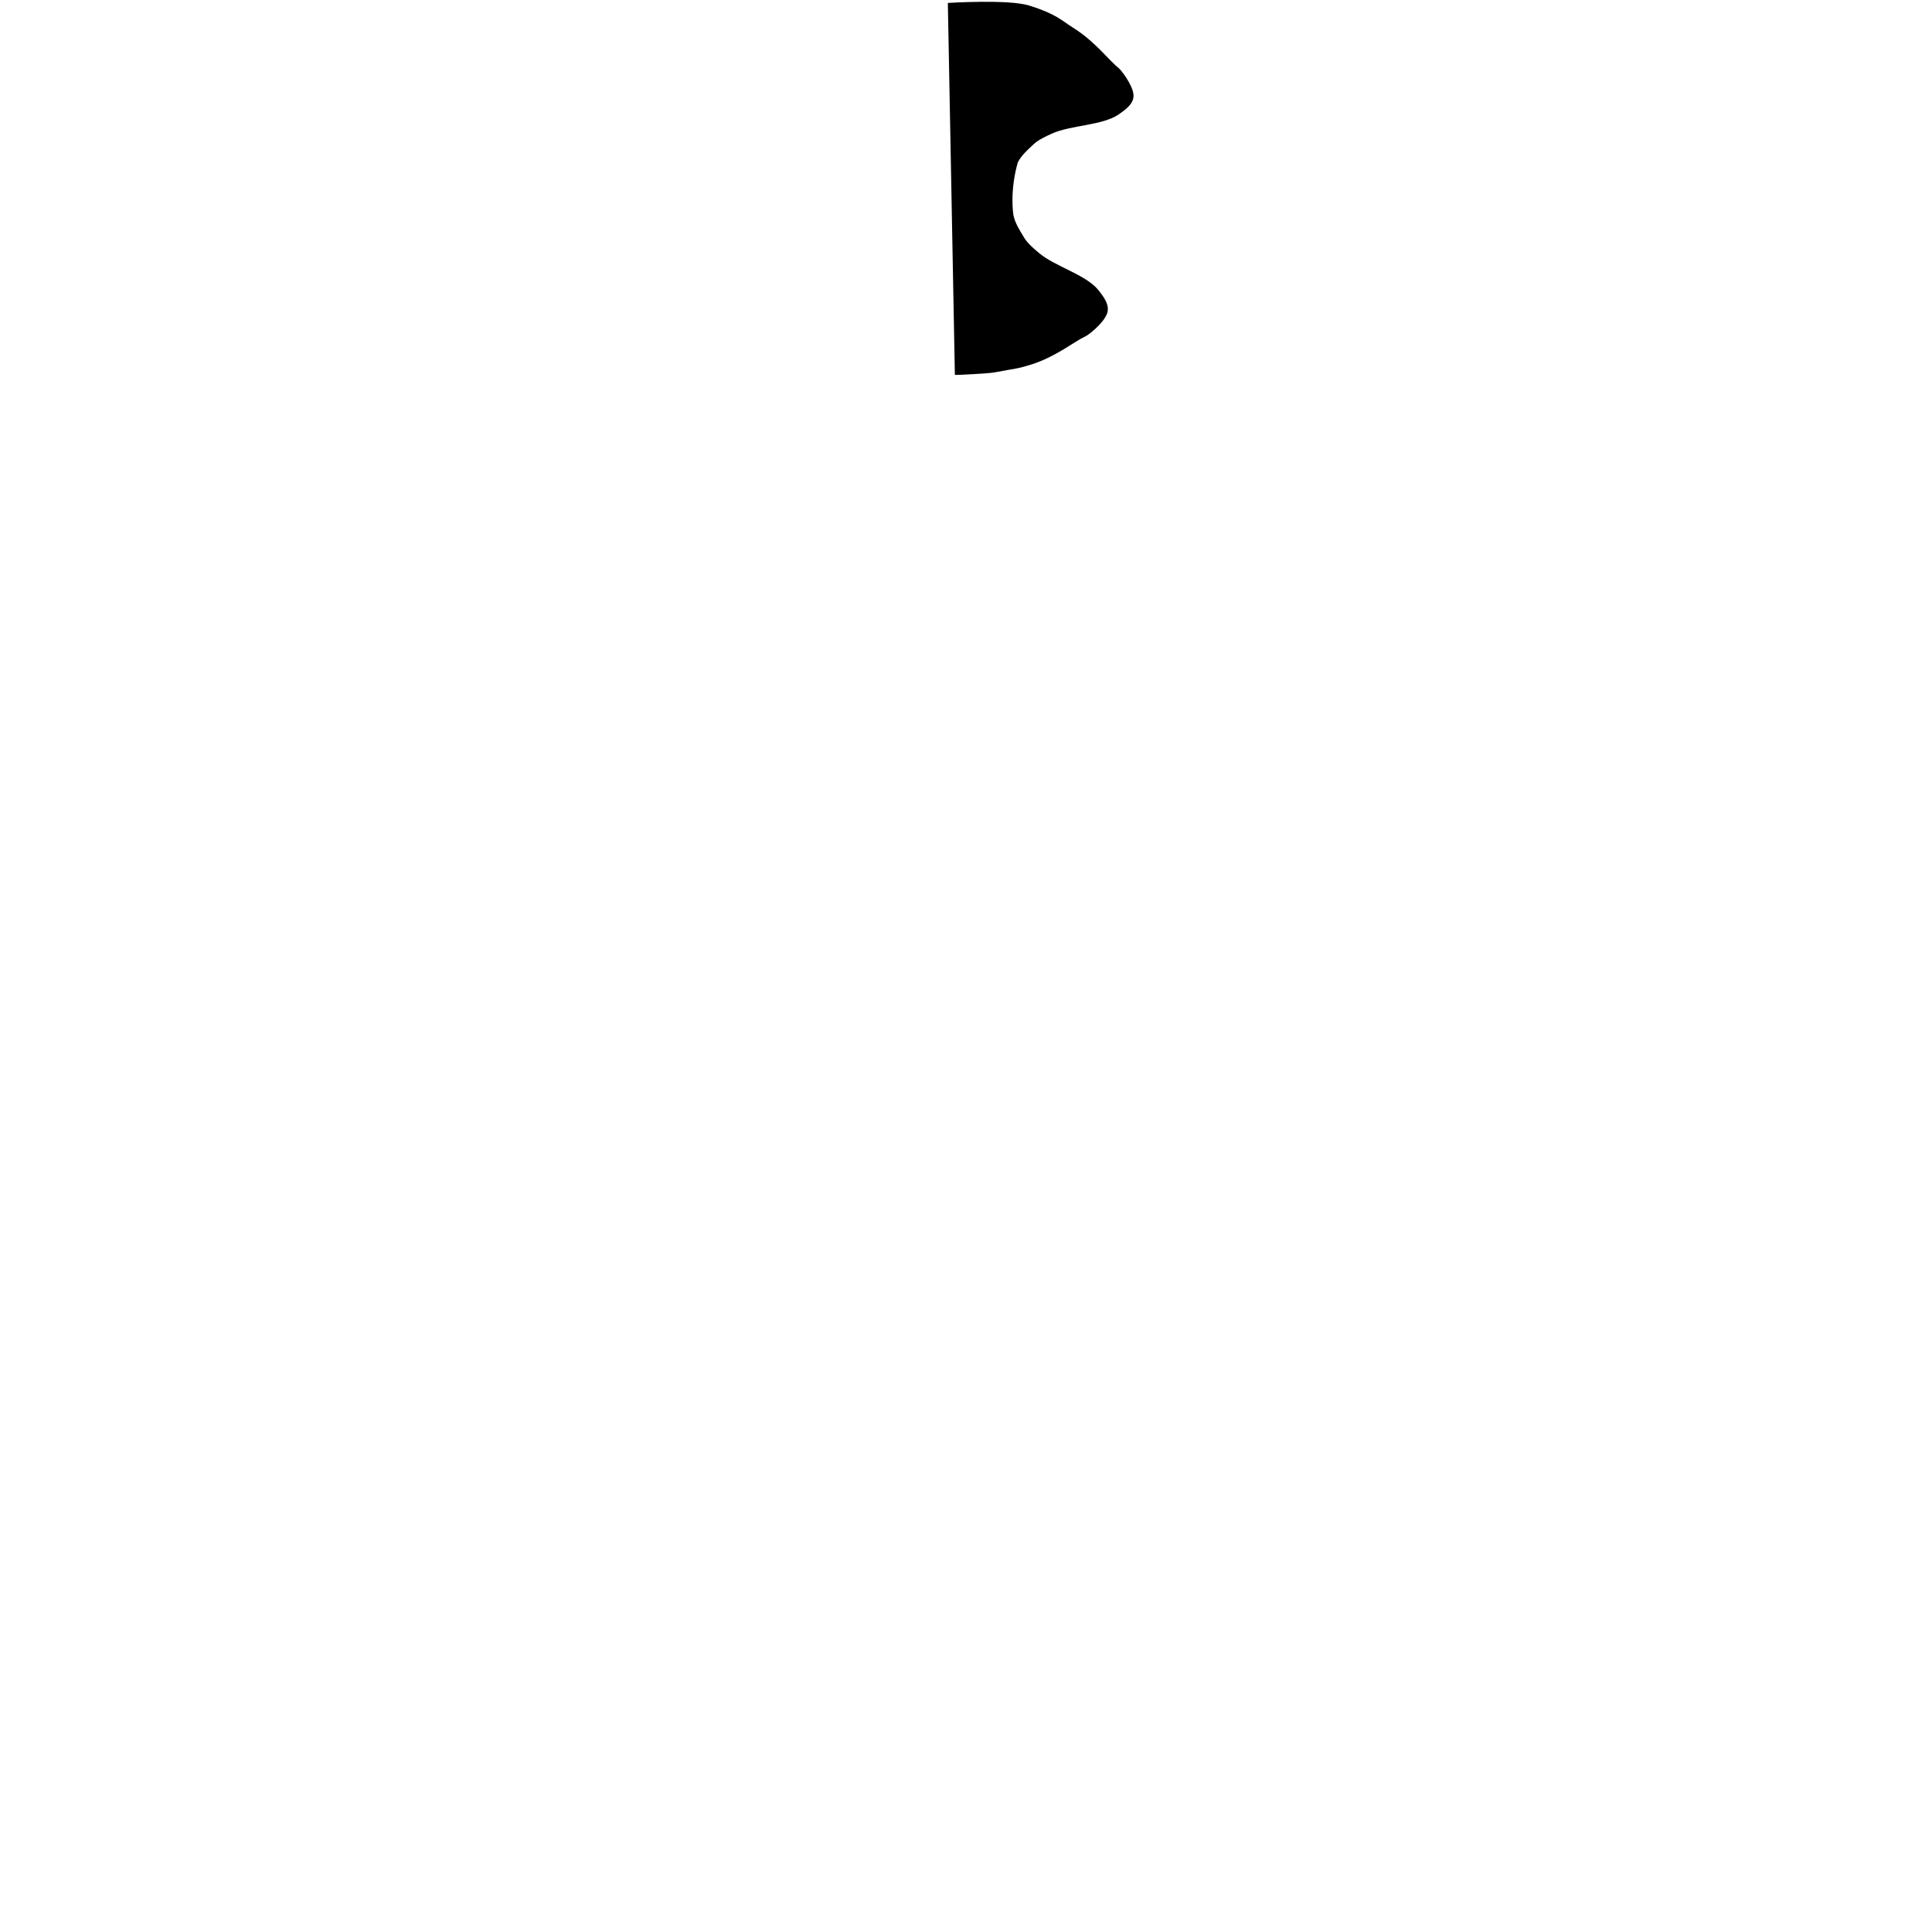
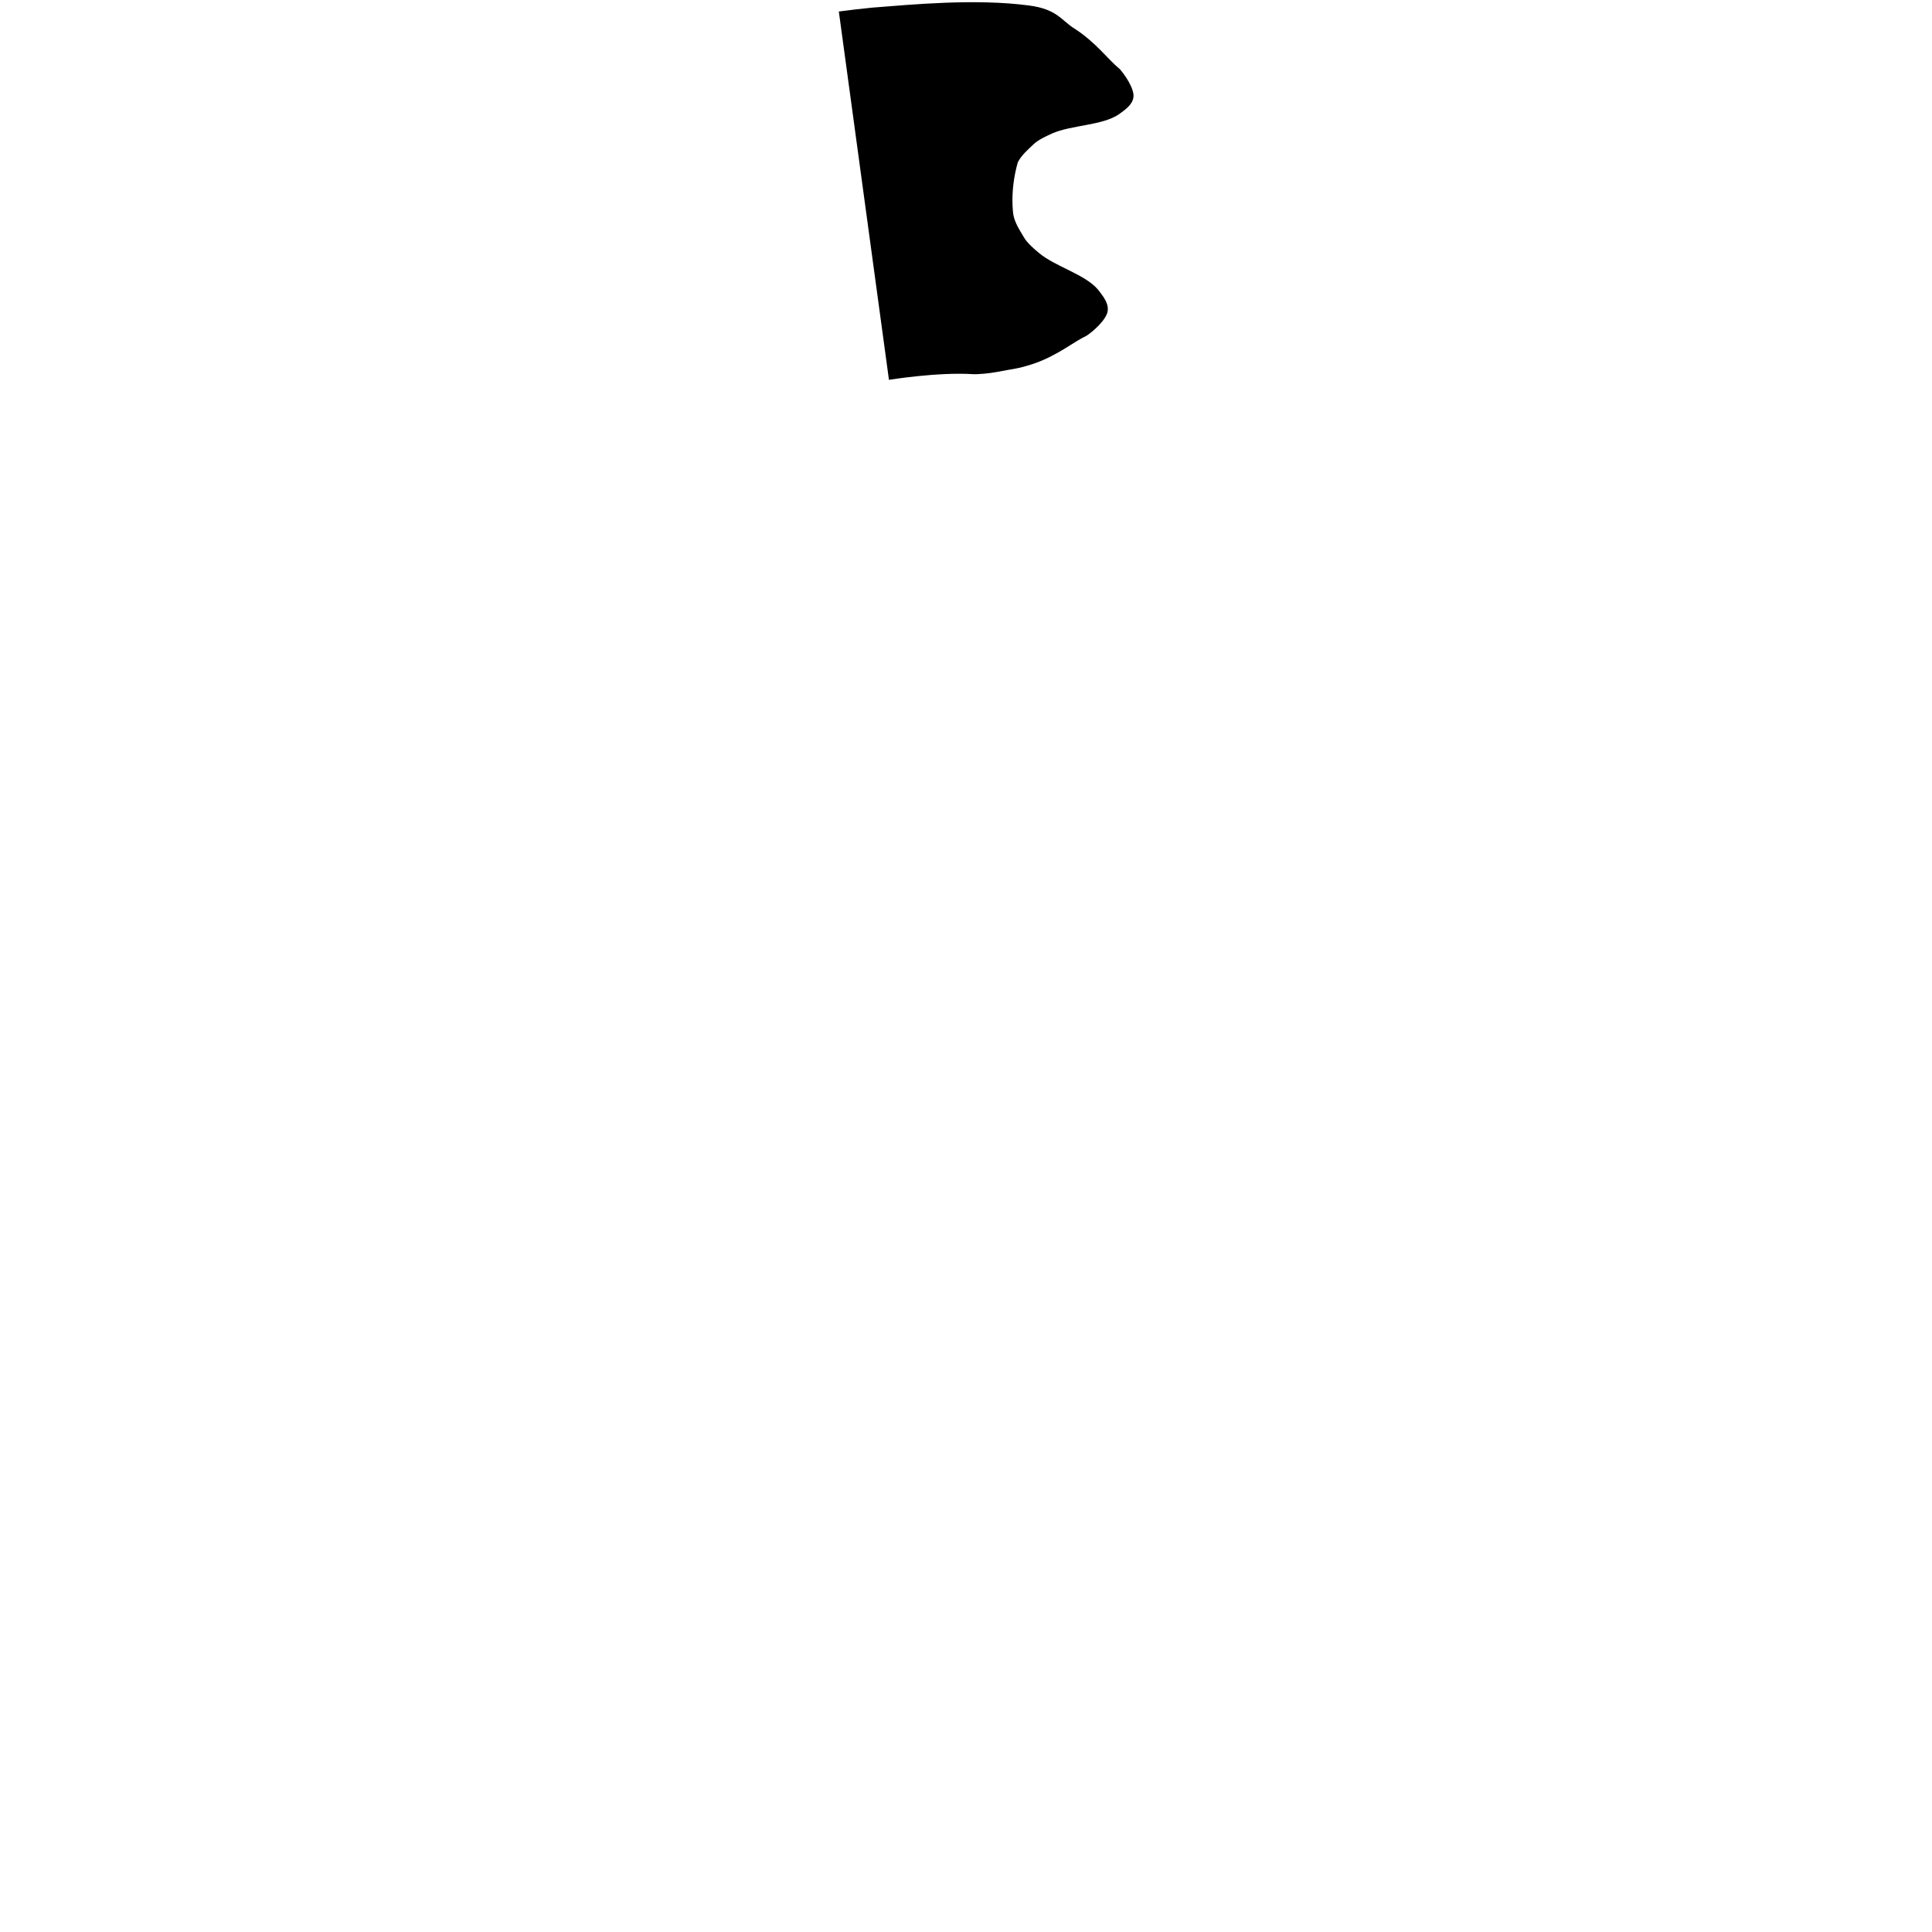
<svg xmlns="http://www.w3.org/2000/svg" id="skin" viewBox="0 0 1080 1080">
  <g id="cat">
-     <path d="m633.62,52.84c-.64-5.81-7.04-13.77-8.13-14.65-5.68-4.5-13.03-14.68-25.04-22.31-7.28-4.59-10.1-8.11-25.14-12.78-11.44-3.61-45.46-1.46-45.46-1.46l3.93,207.88s-1.22.27,10.04-.36c2.94-.21,9.28-.44,12.99-1.14,10.36-2,11.95-1.77,20.18-4.42,13.66-4.43,23.42-12.67,30.09-15.75,1.24-.54,9.62-6.9,11.75-12.5,1.92-5.2-2.61-10.25-4.97-13.38-7.26-8.64-23.95-12.9-33.09-20.57-7.13-5.93-7.78-7.77-9.42-10.48-.93-1.54-4.19-6.54-4.89-11.01,0,0-2.14-12.74,2.47-29.05,1.86-3.94,6.24-7.69,7.47-8.91,2.26-2.12,3.43-3.6,11.78-7.34,10.74-4.75,28.02-4.4,37.23-10.67,3.12-2.28,8.74-5.81,8.22-11.11Z" />
+     <path d="m496.92,212.33s27.07-4.42,46.89-3.18c2.94.18,9.28-.44,12.99-1.14,10.36-2,11.95-1.77,20.18-4.42,13.66-4.43,23.42-12.67,30.09-15.75,1.24-.54,9.62-6.9,11.75-12.5,1.92-5.2-2.61-10.25-4.97-13.38-7.26-8.64-23.95-12.9-33.09-20.57-7.13-5.93-7.78-7.77-9.42-10.48-.93-1.54-4.19-6.54-4.89-11.01,0,0-2.14-12.74,2.47-29.05,1.86-3.94,6.24-7.69,7.47-8.91,2.26-2.12,3.43-3.6,11.78-7.34,10.74-4.75,28.02-4.4,37.23-10.67,3.12-2.28,8.74-5.81,8.22-11.11-.64-5.81-7.04-13.77-8.13-14.65-5.68-4.5-13.03-14.68-25.04-22.31-7.28-4.59-9.53-10.71-25.14-12.78-30.34-4.03-66.57-.44-87.65,1.18-6.27.61-12.52,1.34-18.75,2.17l28.02,205.9Z" />
  </g>
</svg>
